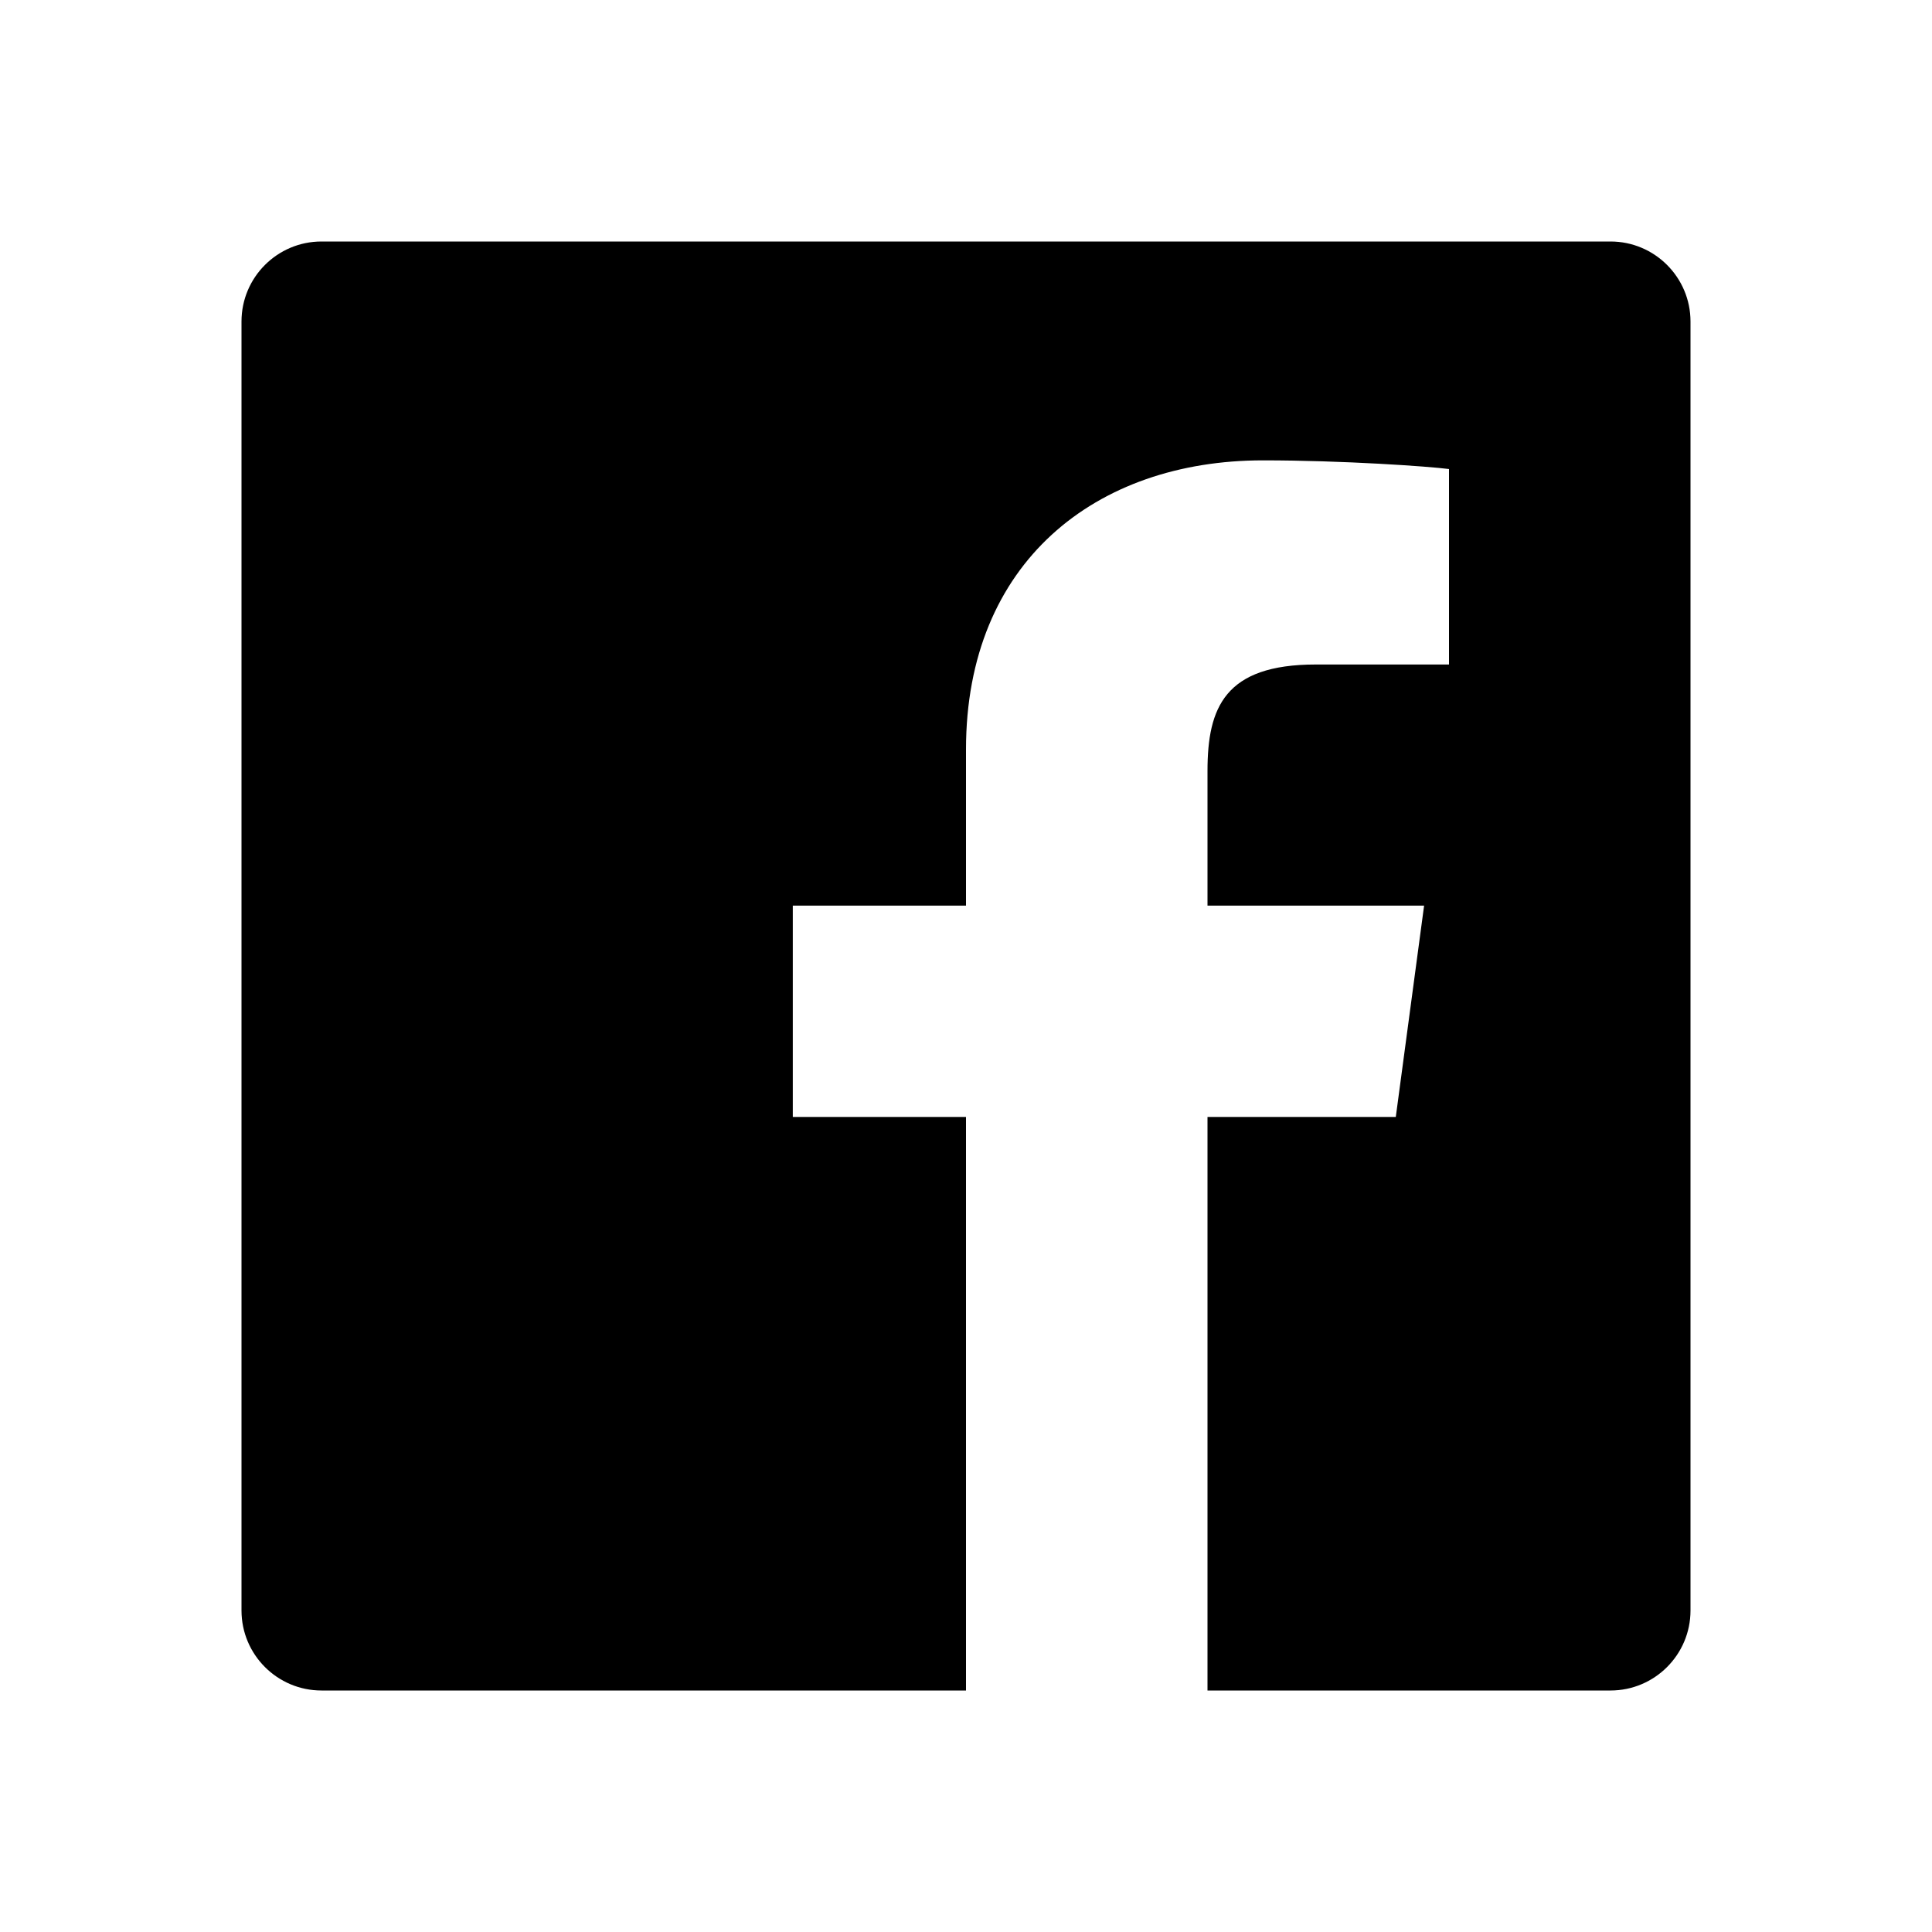
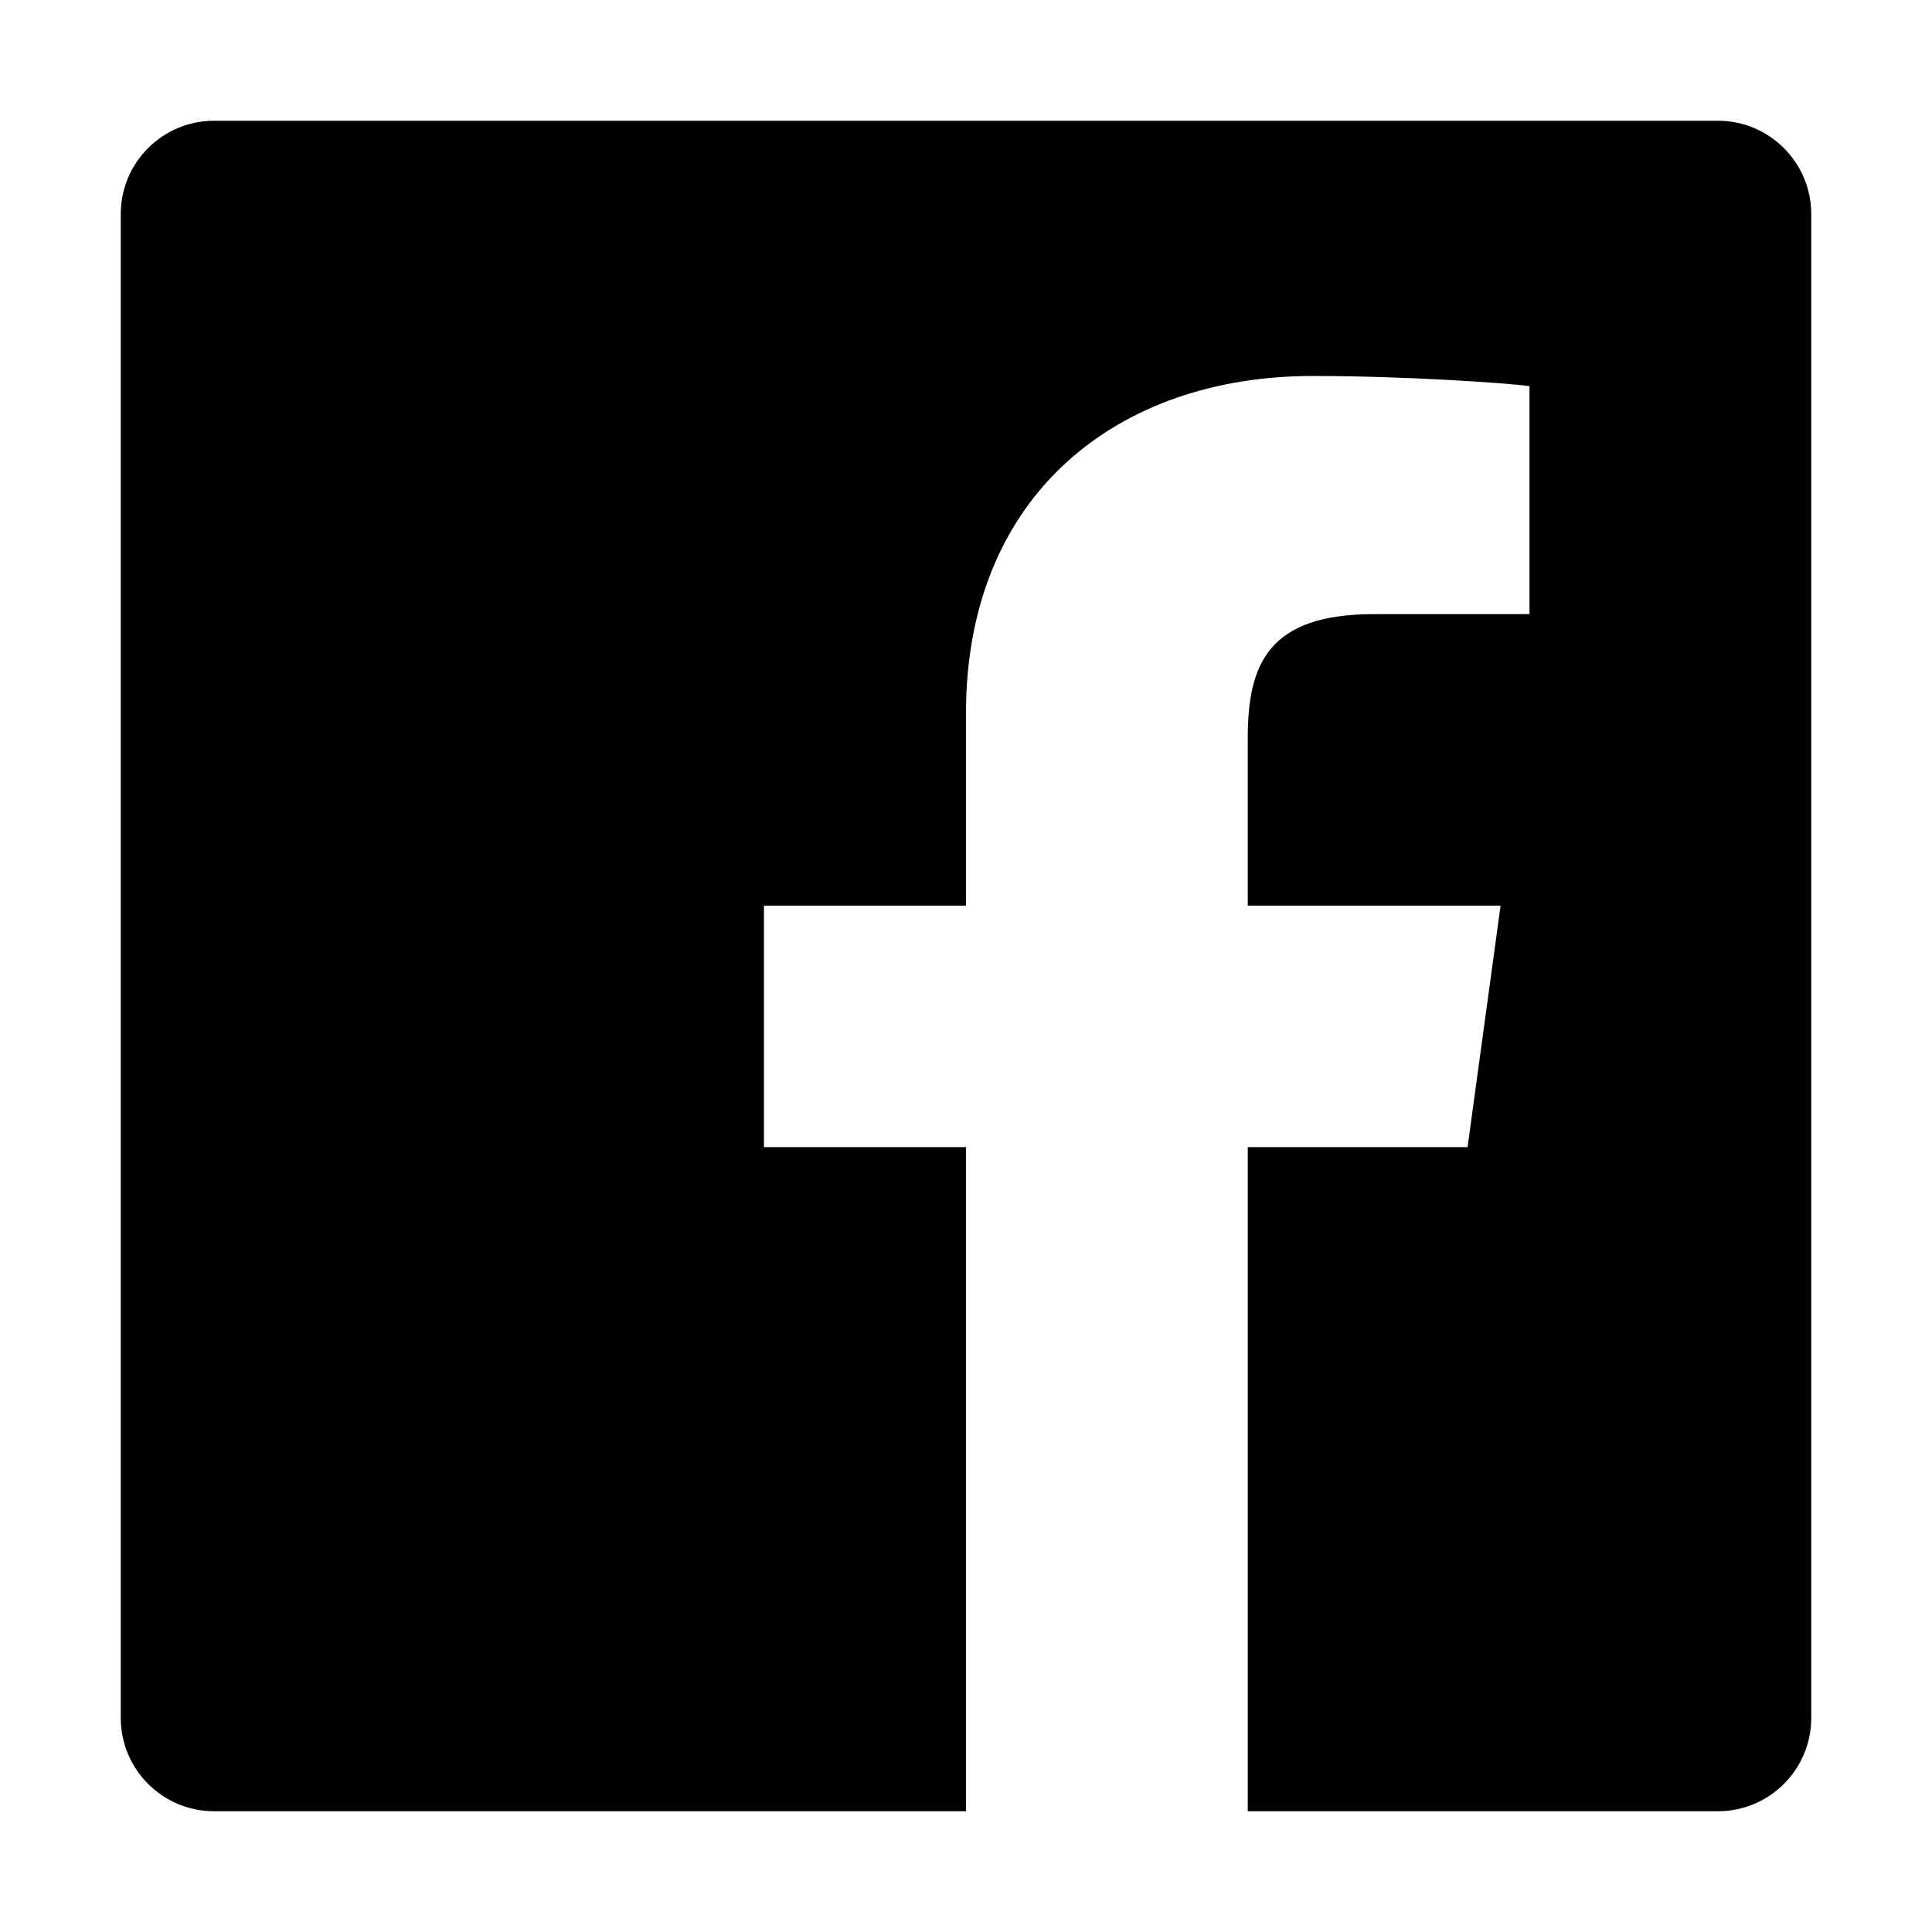
- <svg xmlns="http://www.w3.org/2000/svg" version="1.1" x="0px" y="0px" viewBox="0 0 512 512" style="enable-background:new 0 0 512 512;" xml:space="preserve">
-   <g id="Layer_1">
- </g>
-   <g id="Layer_2">
-     <g>
-       <path d="M426.8,64H85.2C73.5,64,64,73.5,64,85.2l0,341.6c0,11.7,9.5,21.2,21.2,21.2H256V296h-45.9v-56H256v-41.4    c0-49.6,34.4-76.6,78.7-76.6c21.2,0,44,1.6,49.3,2.3v51.8l-35.3,0c-24.1,0-28.7,11.4-28.7,28.2V240h57.4l-7.5,56H320v152h106.8    c11.7,0,21.2-9.5,21.2-21.2V85.2C448,73.5,438.5,64,426.8,64z" />
-     </g>
-   </g>
+ <svg xmlns="http://www.w3.org/2000/svg" width="512" height="512" viewBox="0 0 512 512">
+   <path d="M455.27,32H56.73A24.74,24.74,0,0,0,32,56.73V455.27A24.74,24.74,0,0,0,56.73,480H256V304H202.45V240H256V189c0-57.86,40.13-89.36,91.82-89.36,24.73,0,51.33,1.86,57.51,2.68v60.43H364.15c-28.12,0-33.48,13.3-33.48,32.9V240h67l-8.75,64H330.67V480h124.6A24.74,24.74,0,0,0,480,455.27V56.73A24.74,24.74,0,0,0,455.27,32Z" />
</svg>
